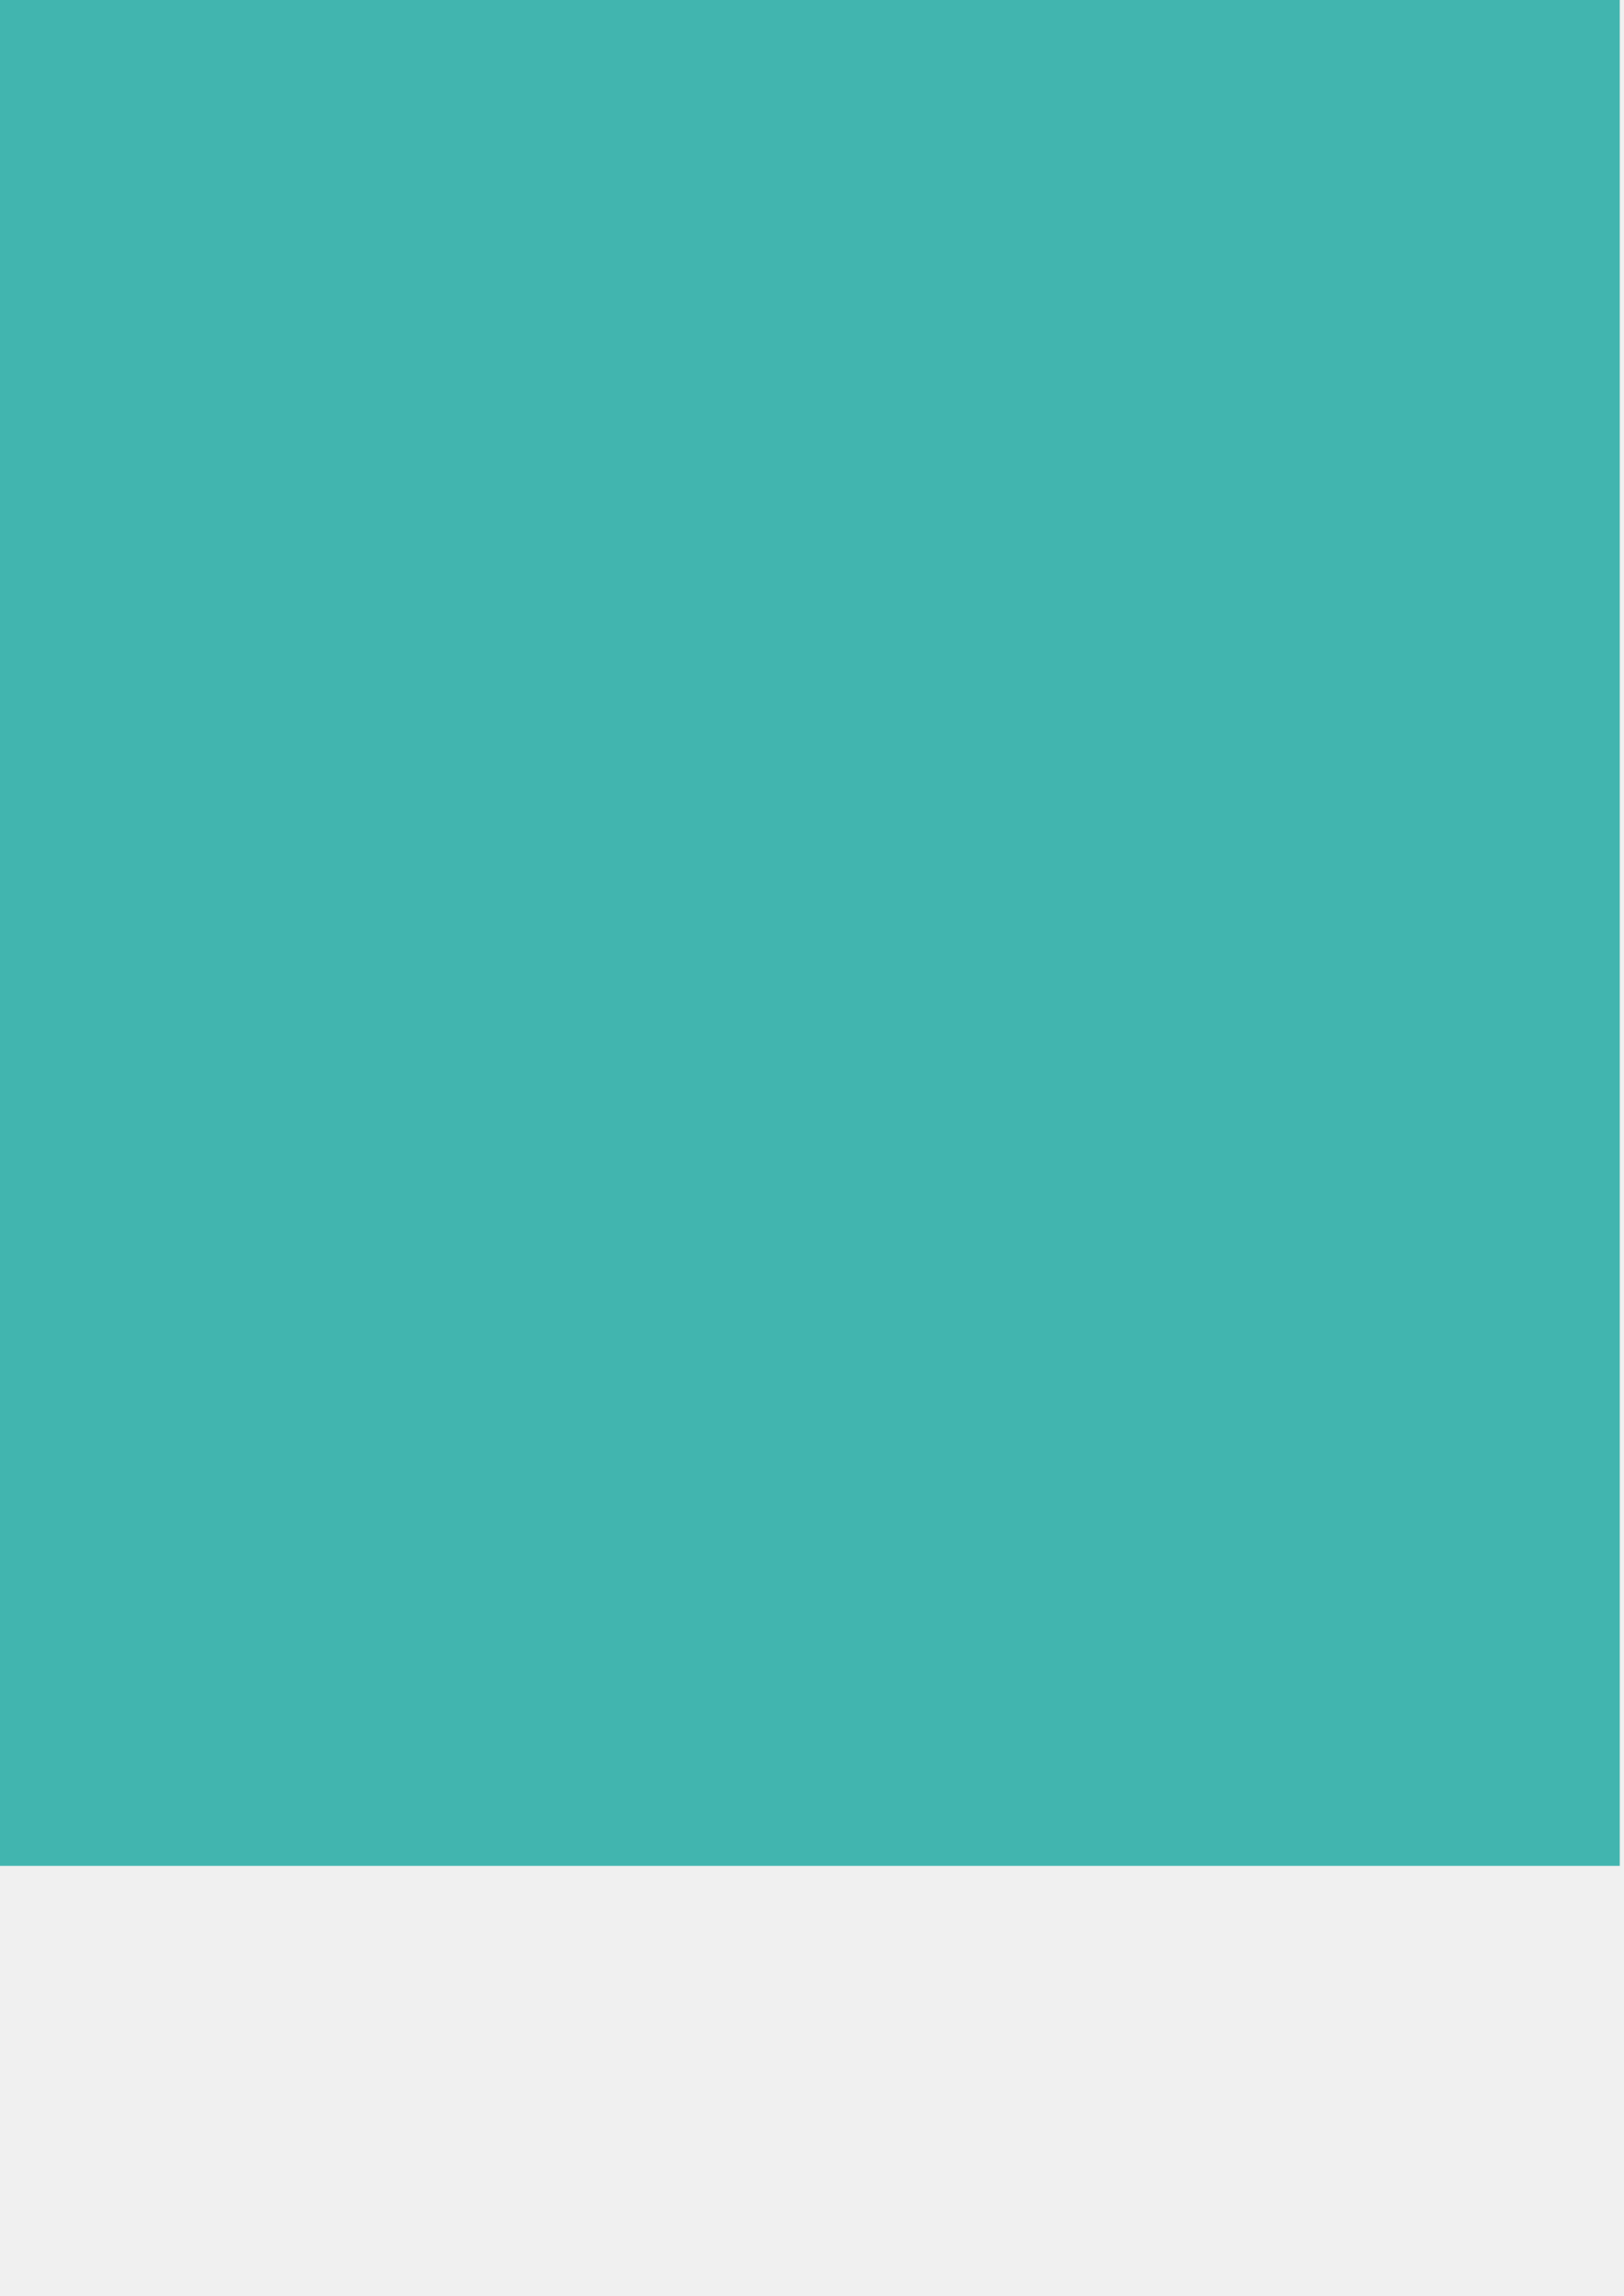
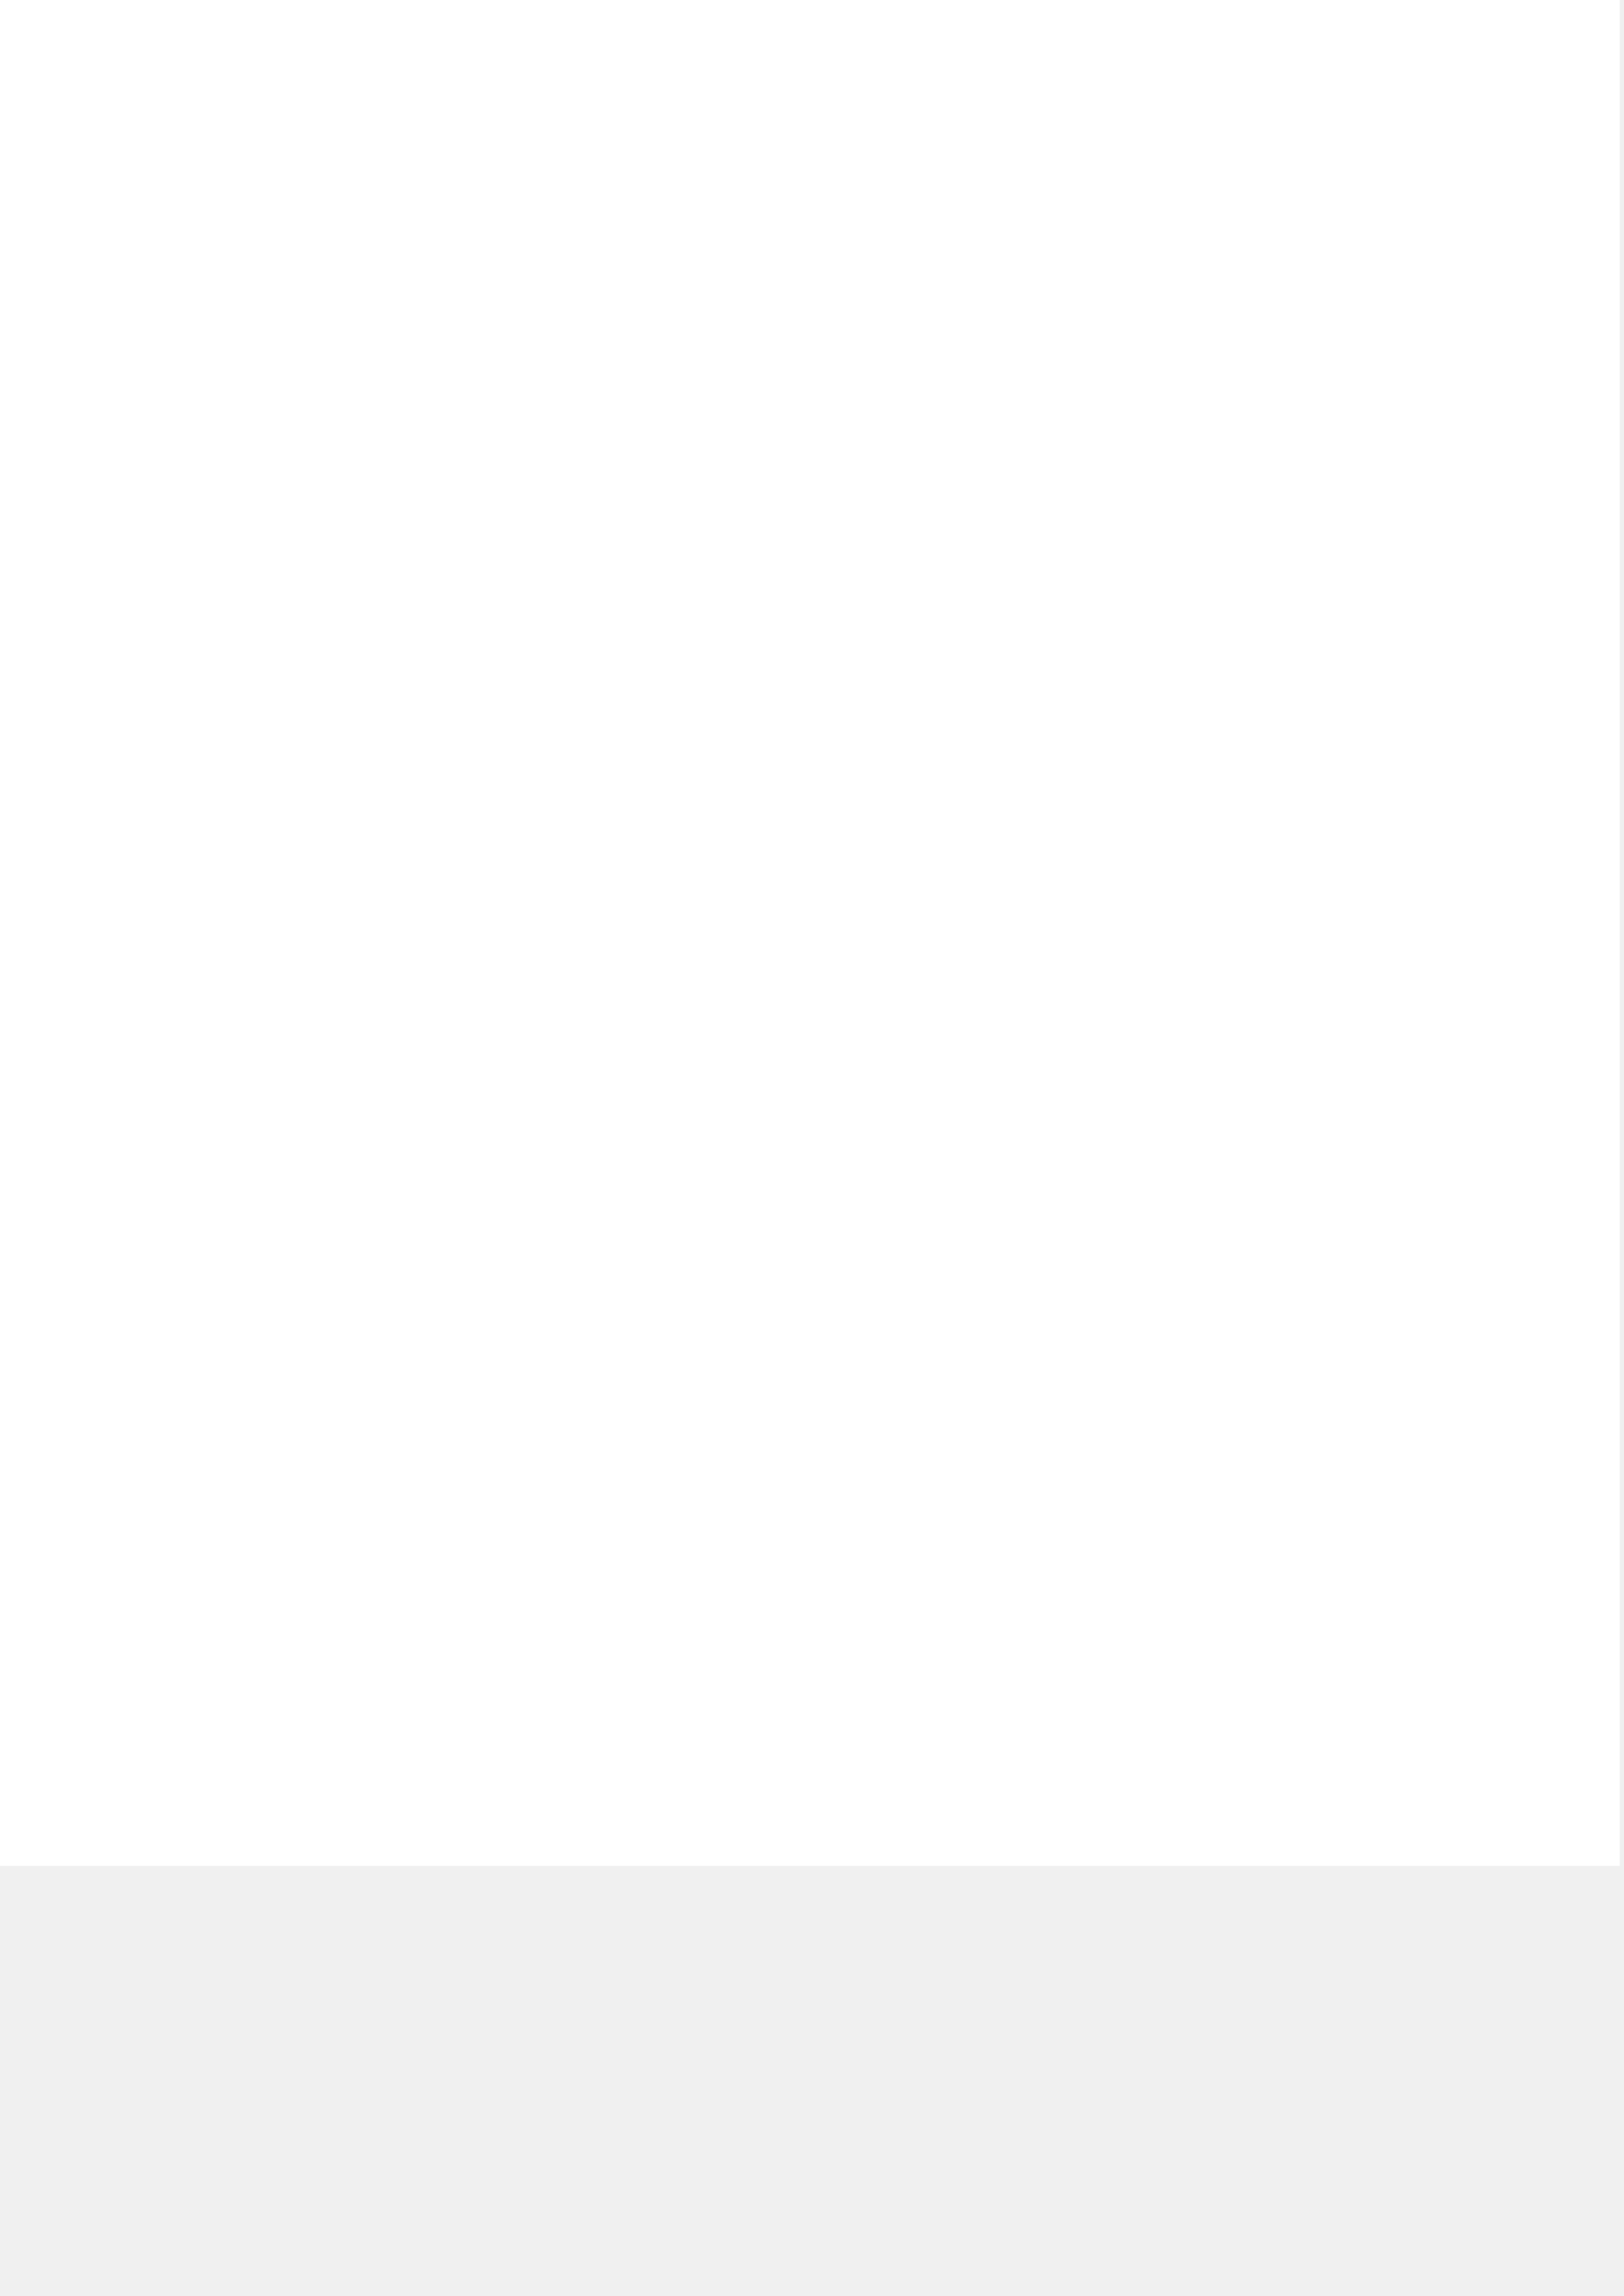
<svg xmlns="http://www.w3.org/2000/svg" width="210mm" height="297mm" viewBox="0 0 744.094 1052.362" id="svg2" version="1.1">
  <defs id="defs4" />
  <g id="layer1">
-     <rect style="opacity:1;fill:#41b5af;fill-opacity:1;fill-rule:evenodd;stroke:none;stroke-width:3;stroke-linecap:round;stroke-linejoin:miter;stroke-miterlimit:4;stroke-dasharray:none;stroke-dashoffset:0;stroke-opacity:1" id="rect4136" width="2048" height="2048" x="-1305.714" y="-1192.781" />
+     <rect style="opacity:1;fill:#ffffff;fill-opacity:1;fill-rule:evenodd;stroke:none;stroke-width:3;stroke-linecap:round;stroke-linejoin:miter;stroke-miterlimit:4;stroke-dasharray:none;stroke-dashoffset:0;stroke-opacity:1" id="rect4136" width="2048" height="2048" x="-1305.714" y="-1192.781" />
+     <rect style="opacity:1;fill:#ffffff;fill-opacity:1;fill-rule:evenodd;stroke:none;stroke-width:3;stroke-linecap:round;stroke-linejoin:miter;stroke-miterlimit:4;stroke-dasharray:none;stroke-dashoffset:0;stroke-opacity:1" id="rect4143" width="200" height="200" x="-2122.857" y="-802.281" />
+     <rect style="opacity:1;fill:#fc6076;fill-opacity:1;fill-rule:evenodd;stroke:none;stroke-width:3;stroke-linecap:round;stroke-linejoin:miter;stroke-miterlimit:4;stroke-dasharray:none;stroke-dashoffset:0;stroke-opacity:1" id="rect4399" width="166.429" height="140" x="-2608.571" y="-857.281" />
+     <rect y="-709.424" x="-2605.714" height="140" width="166.429" id="rect4401" style="opacity:1;fill:#ff9a44;fill-opacity:1;fill-rule:evenodd;stroke:none;stroke-width:3;stroke-linecap:round;stroke-linejoin:miter;stroke-miterlimit:4;stroke-dasharray:none;stroke-dashoffset:0;stroke-opacity:1" />
+     <rect y="-856.566" x="-2387.857" height="140" width="166.429" id="rect4194" style="opacity:1;fill:#56317a;fill-opacity:1;fill-rule:evenodd;stroke:none;stroke-width:3;stroke-linecap:round;stroke-linejoin:miter;stroke-miterlimit:4;stroke-dasharray:none;stroke-dashoffset:0;stroke-opacity:1" />
+     <rect style="opacity:1;fill:#3d99be;fill-opacity:1;fill-rule:evenodd;stroke:none;stroke-width:3;stroke-linecap:round;stroke-linejoin:miter;stroke-miterlimit:4;stroke-dasharray:none;stroke-dashoffset:0;stroke-opacity:1" id="rect4196" width="166.429" height="140" x="-2386.428" y="-722.281" />
+     <rect y="-589.424" x="-2385" height="140" width="166.429" id="rect4198" style="opacity:1;fill:#3ab5b0;fill-opacity:1;fill-rule:evenodd;stroke:none;stroke-width:3;stroke-linecap:round;stroke-linejoin:miter;stroke-miterlimit:4;stroke-dasharray:none;stroke-dashoffset:0;stroke-opacity:1" />
+     <g id="g4223" transform="matrix(1.749999,0,0,1.749999,3258.284,1060.21)">
+       <rect y="-777.281" x="-1972.857" height="50" width="50" id="rect3398" style="opacity:1;fill:#fc5c63;fill-opacity:1;fill-rule:evenodd;stroke:none;stroke-width:3;stroke-linecap:round;stroke-linejoin:miter;stroke-miterlimit:4;stroke-dasharray:none;stroke-dashoffset:0;stroke-opacity:1" />
+       <rect style="opacity:1;fill:#fc5c63;fill-opacity:1;fill-rule:evenodd;stroke:none;stroke-width:3;stroke-linecap:round;stroke-linejoin:miter;stroke-miterlimit:4;stroke-dasharray:none;stroke-dashoffset:0;stroke-opacity:1" id="rect3404" width="100" height="50" x="-2072.857" y="-727.281" />
+       <rect y="-677.281" x="-2122.857" height="50" width="50" id="rect3406" style="opacity:1;fill:#fc5c63;fill-opacity:1;fill-rule:evenodd;stroke:none;stroke-width:3;stroke-linecap:round;stroke-linejoin:miter;stroke-miterlimit:4;stroke-dasharray:none;stroke-dashoffset:0;stroke-opacity:1" />
+     </g>
  </g>
</svg>
